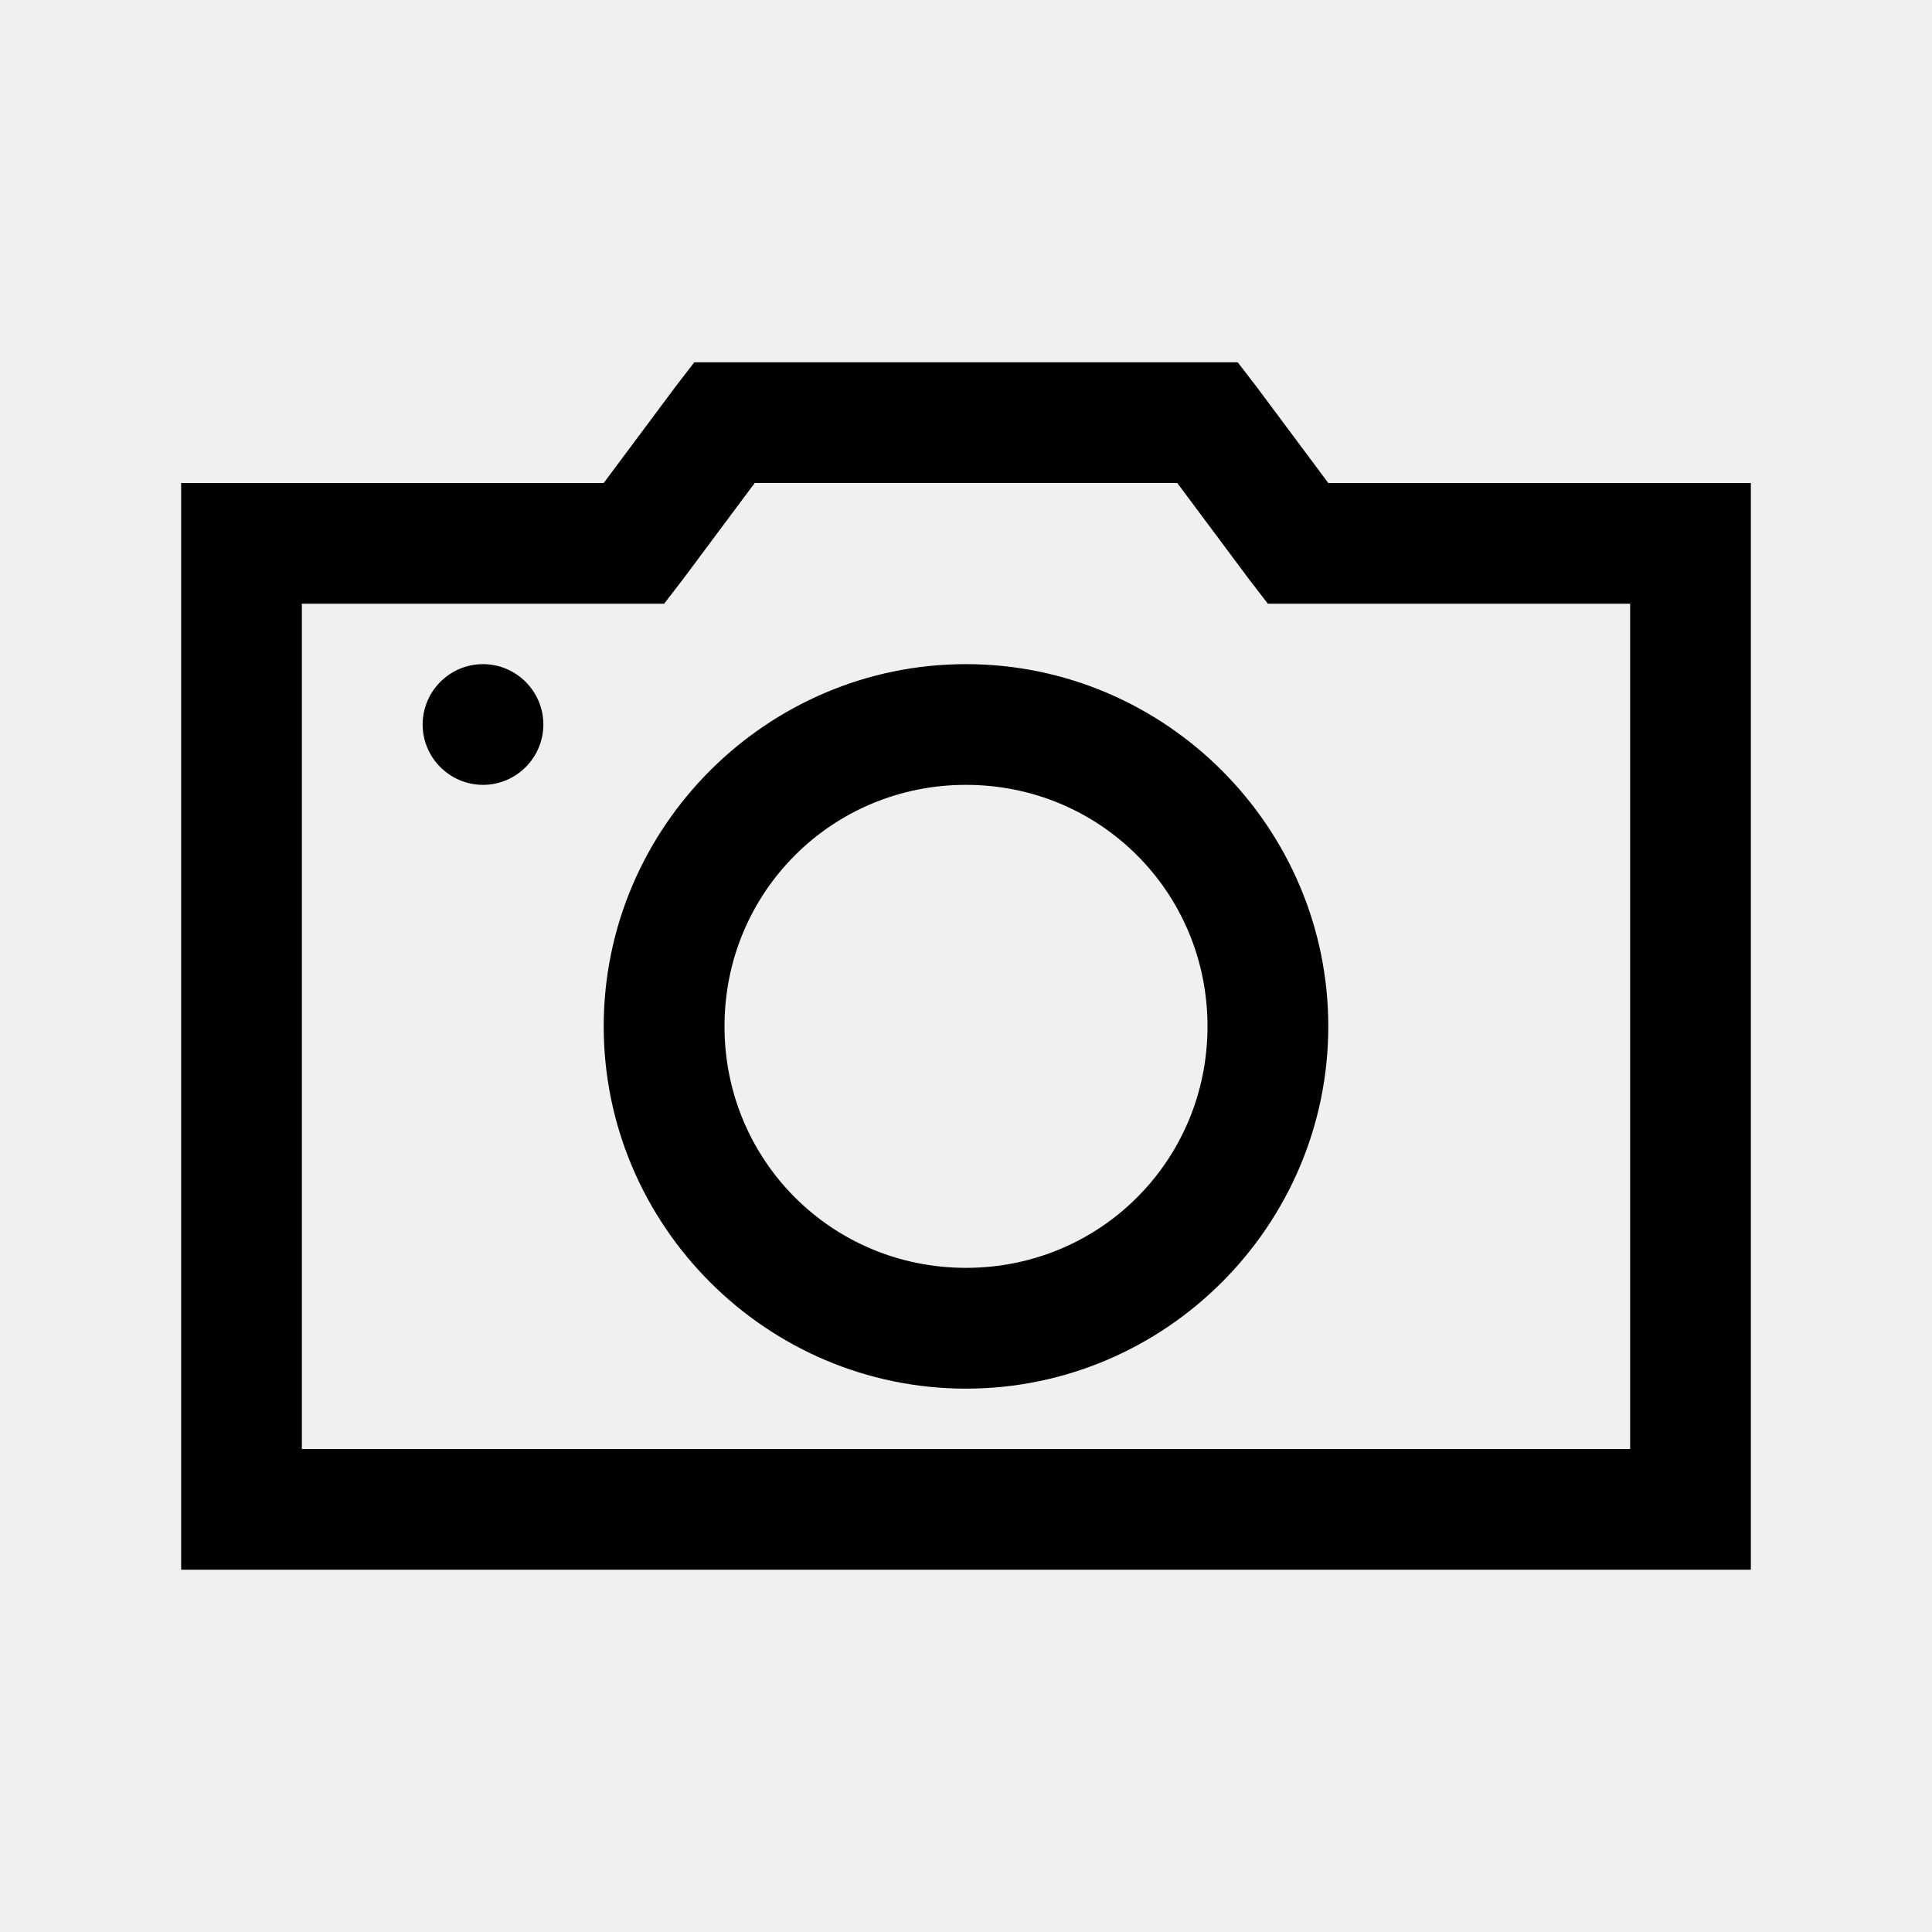
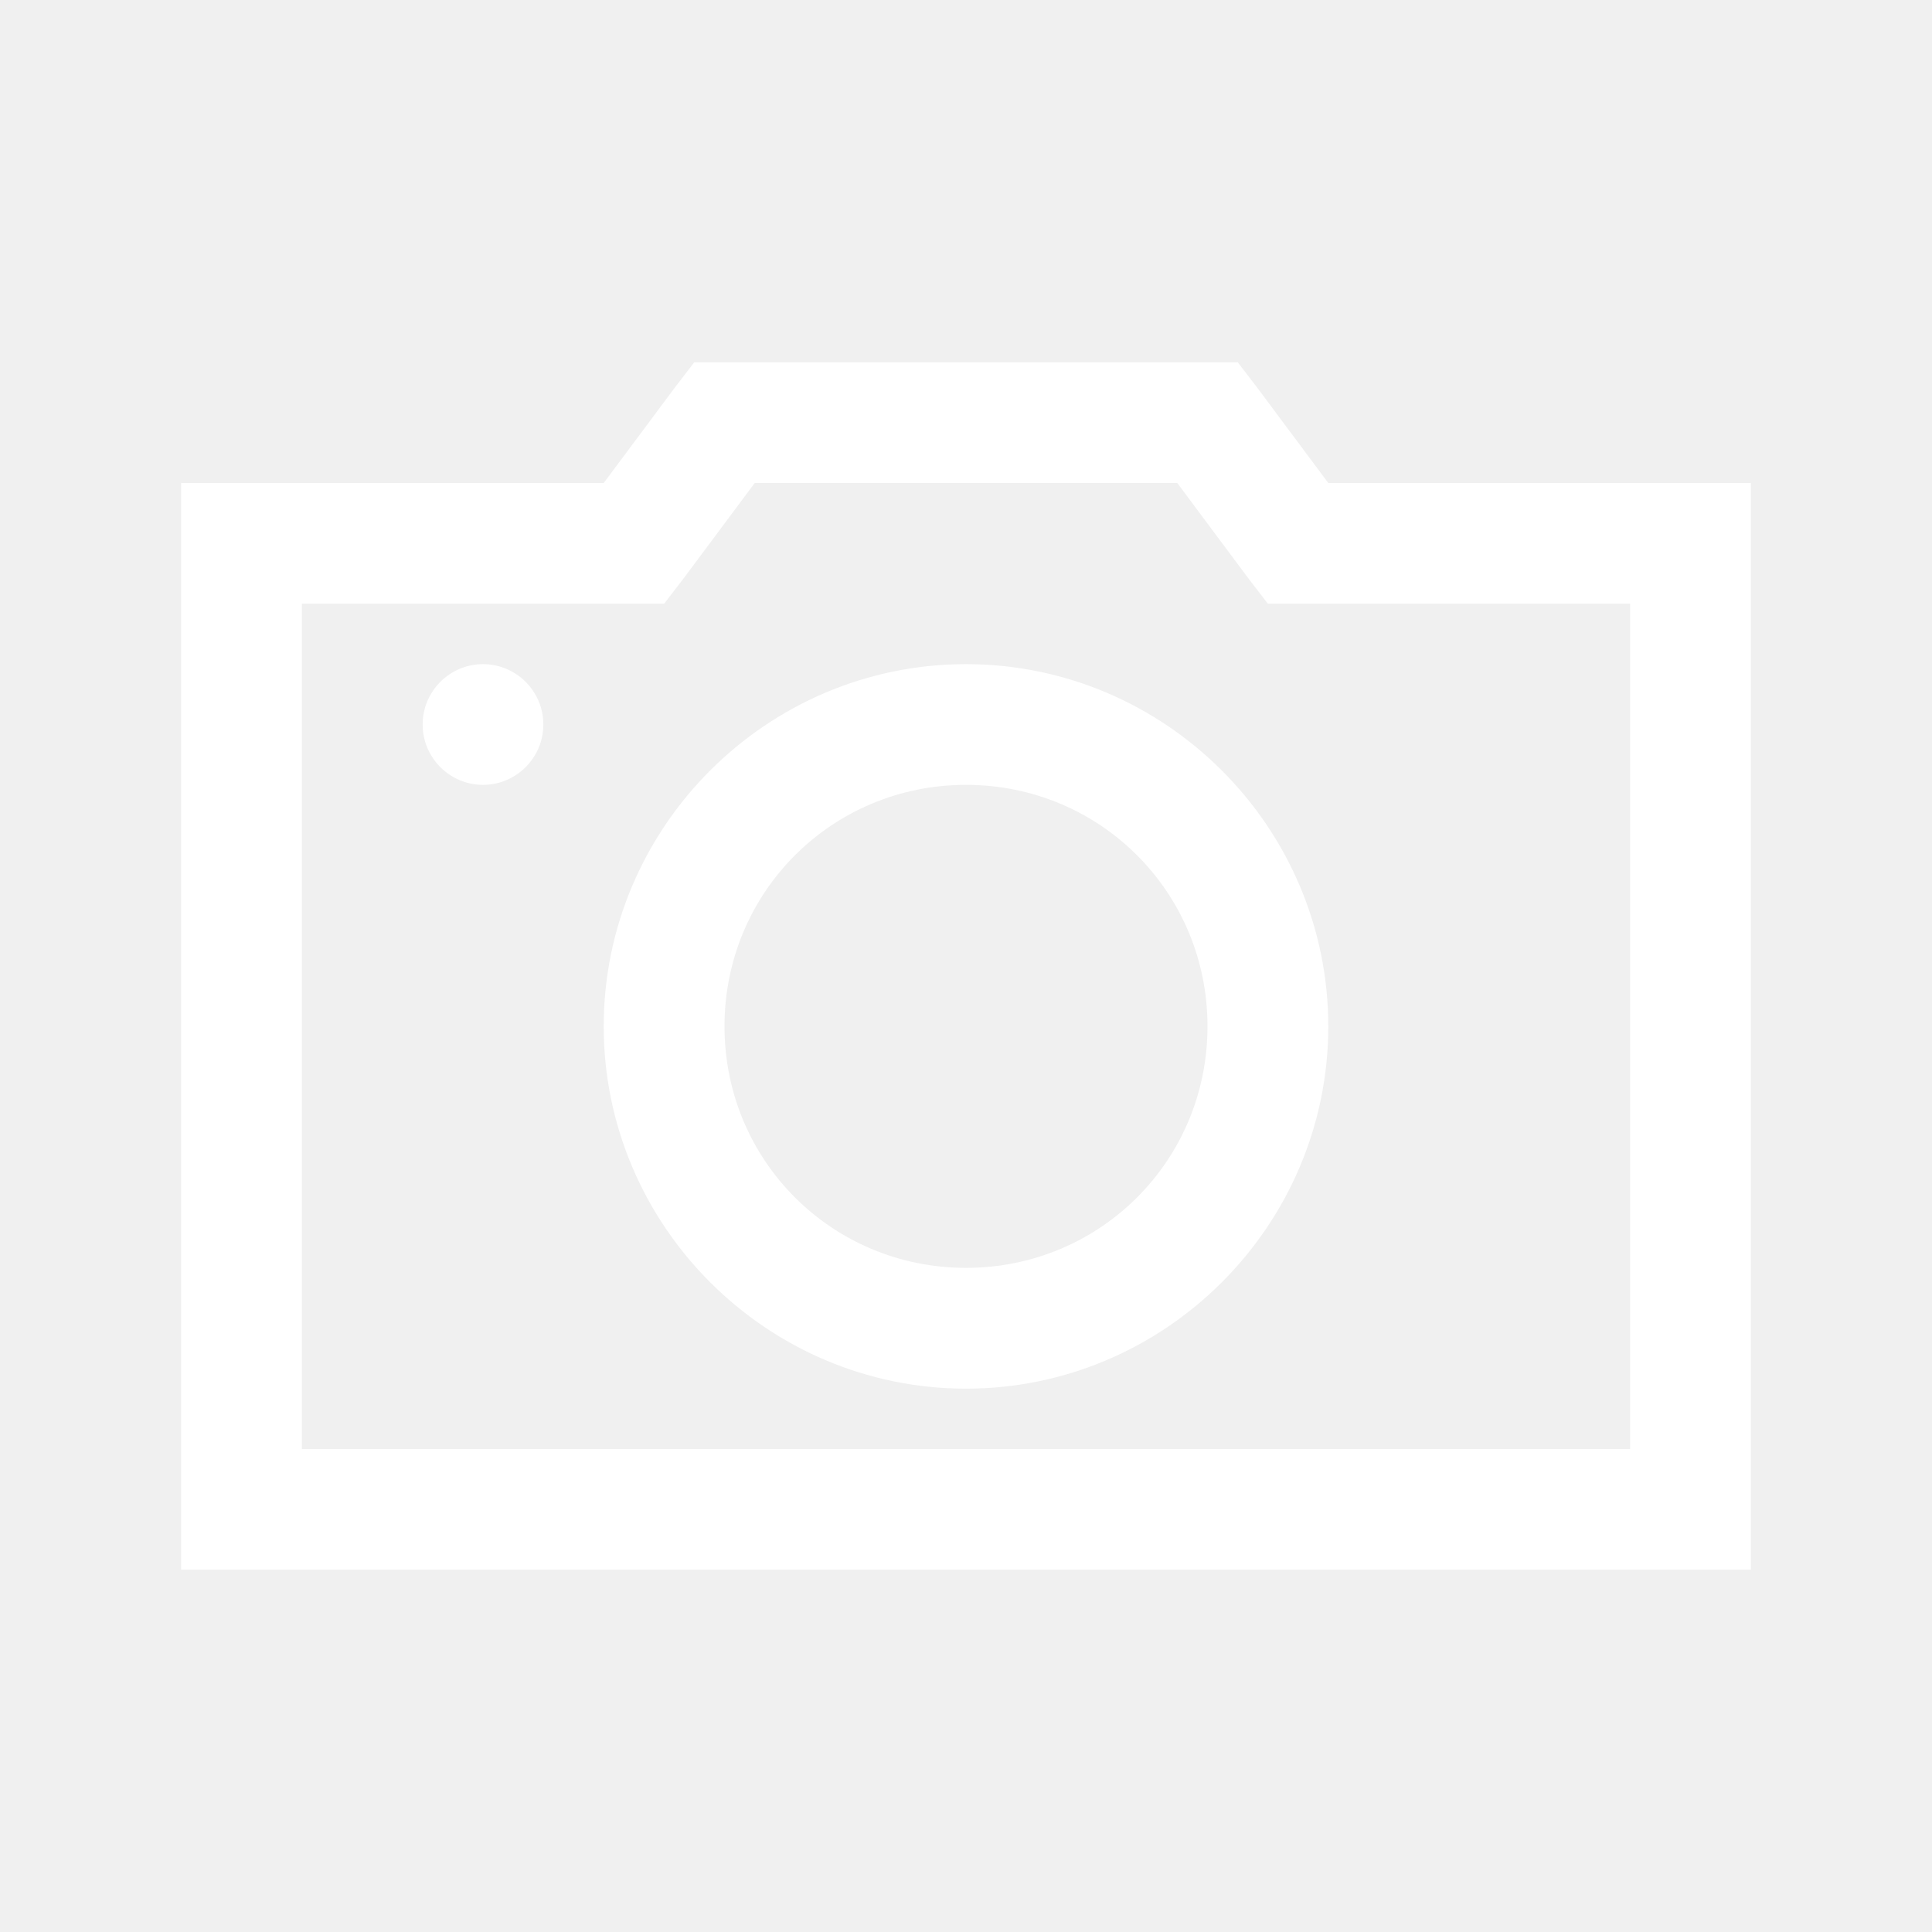
- <svg xmlns="http://www.w3.org/2000/svg" width="25" height="25" viewBox="0 0 25 25" fill="none">
-   <path d="M8.984 4.688L8.74 5.005L7.812 6.25H2.344V20.312H22.656V6.25H17.188L16.26 5.005L16.016 4.688H8.984ZM9.766 6.25H15.234L16.162 7.495L16.406 7.812H21.094V18.75H3.906V7.812H8.594L8.838 7.495L9.766 6.25ZM6.25 8.594C5.82 8.594 5.469 8.945 5.469 9.375C5.469 9.805 5.82 10.156 6.25 10.156C6.68 10.156 7.031 9.805 7.031 9.375C7.031 8.945 6.68 8.594 6.25 8.594ZM12.5 8.594C9.921 8.594 7.812 10.703 7.812 13.281C7.812 15.86 9.921 17.969 12.5 17.969C15.079 17.969 17.188 15.86 17.188 13.281C17.188 10.703 15.079 8.594 12.5 8.594ZM12.5 10.156C14.236 10.156 15.625 11.545 15.625 13.281C15.625 15.018 14.236 16.406 12.5 16.406C10.764 16.406 9.375 15.018 9.375 13.281C9.375 11.545 10.764 10.156 12.5 10.156Z" fill="black" />
+ <svg xmlns="http://www.w3.org/2000/svg" width="25" height="25" viewBox="0 0 25 25" fill="#fff">
+   <path d="M8.984 4.688L8.74 5.005L7.812 6.25H2.344V20.312H22.656V6.25H17.188L16.26 5.005L16.016 4.688H8.984ZM9.766 6.25H15.234L16.162 7.495L16.406 7.812H21.094V18.75H3.906V7.812H8.594L8.838 7.495L9.766 6.25ZM6.25 8.594C5.82 8.594 5.469 8.945 5.469 9.375C5.469 9.805 5.82 10.156 6.25 10.156C6.68 10.156 7.031 9.805 7.031 9.375C7.031 8.945 6.68 8.594 6.25 8.594ZM12.5 8.594C9.921 8.594 7.812 10.703 7.812 13.281C7.812 15.86 9.921 17.969 12.5 17.969C15.079 17.969 17.188 15.86 17.188 13.281C17.188 10.703 15.079 8.594 12.5 8.594ZM12.5 10.156C14.236 10.156 15.625 11.545 15.625 13.281C15.625 15.018 14.236 16.406 12.5 16.406C10.764 16.406 9.375 15.018 9.375 13.281C9.375 11.545 10.764 10.156 12.5 10.156Z" fill="white" />
</svg>
